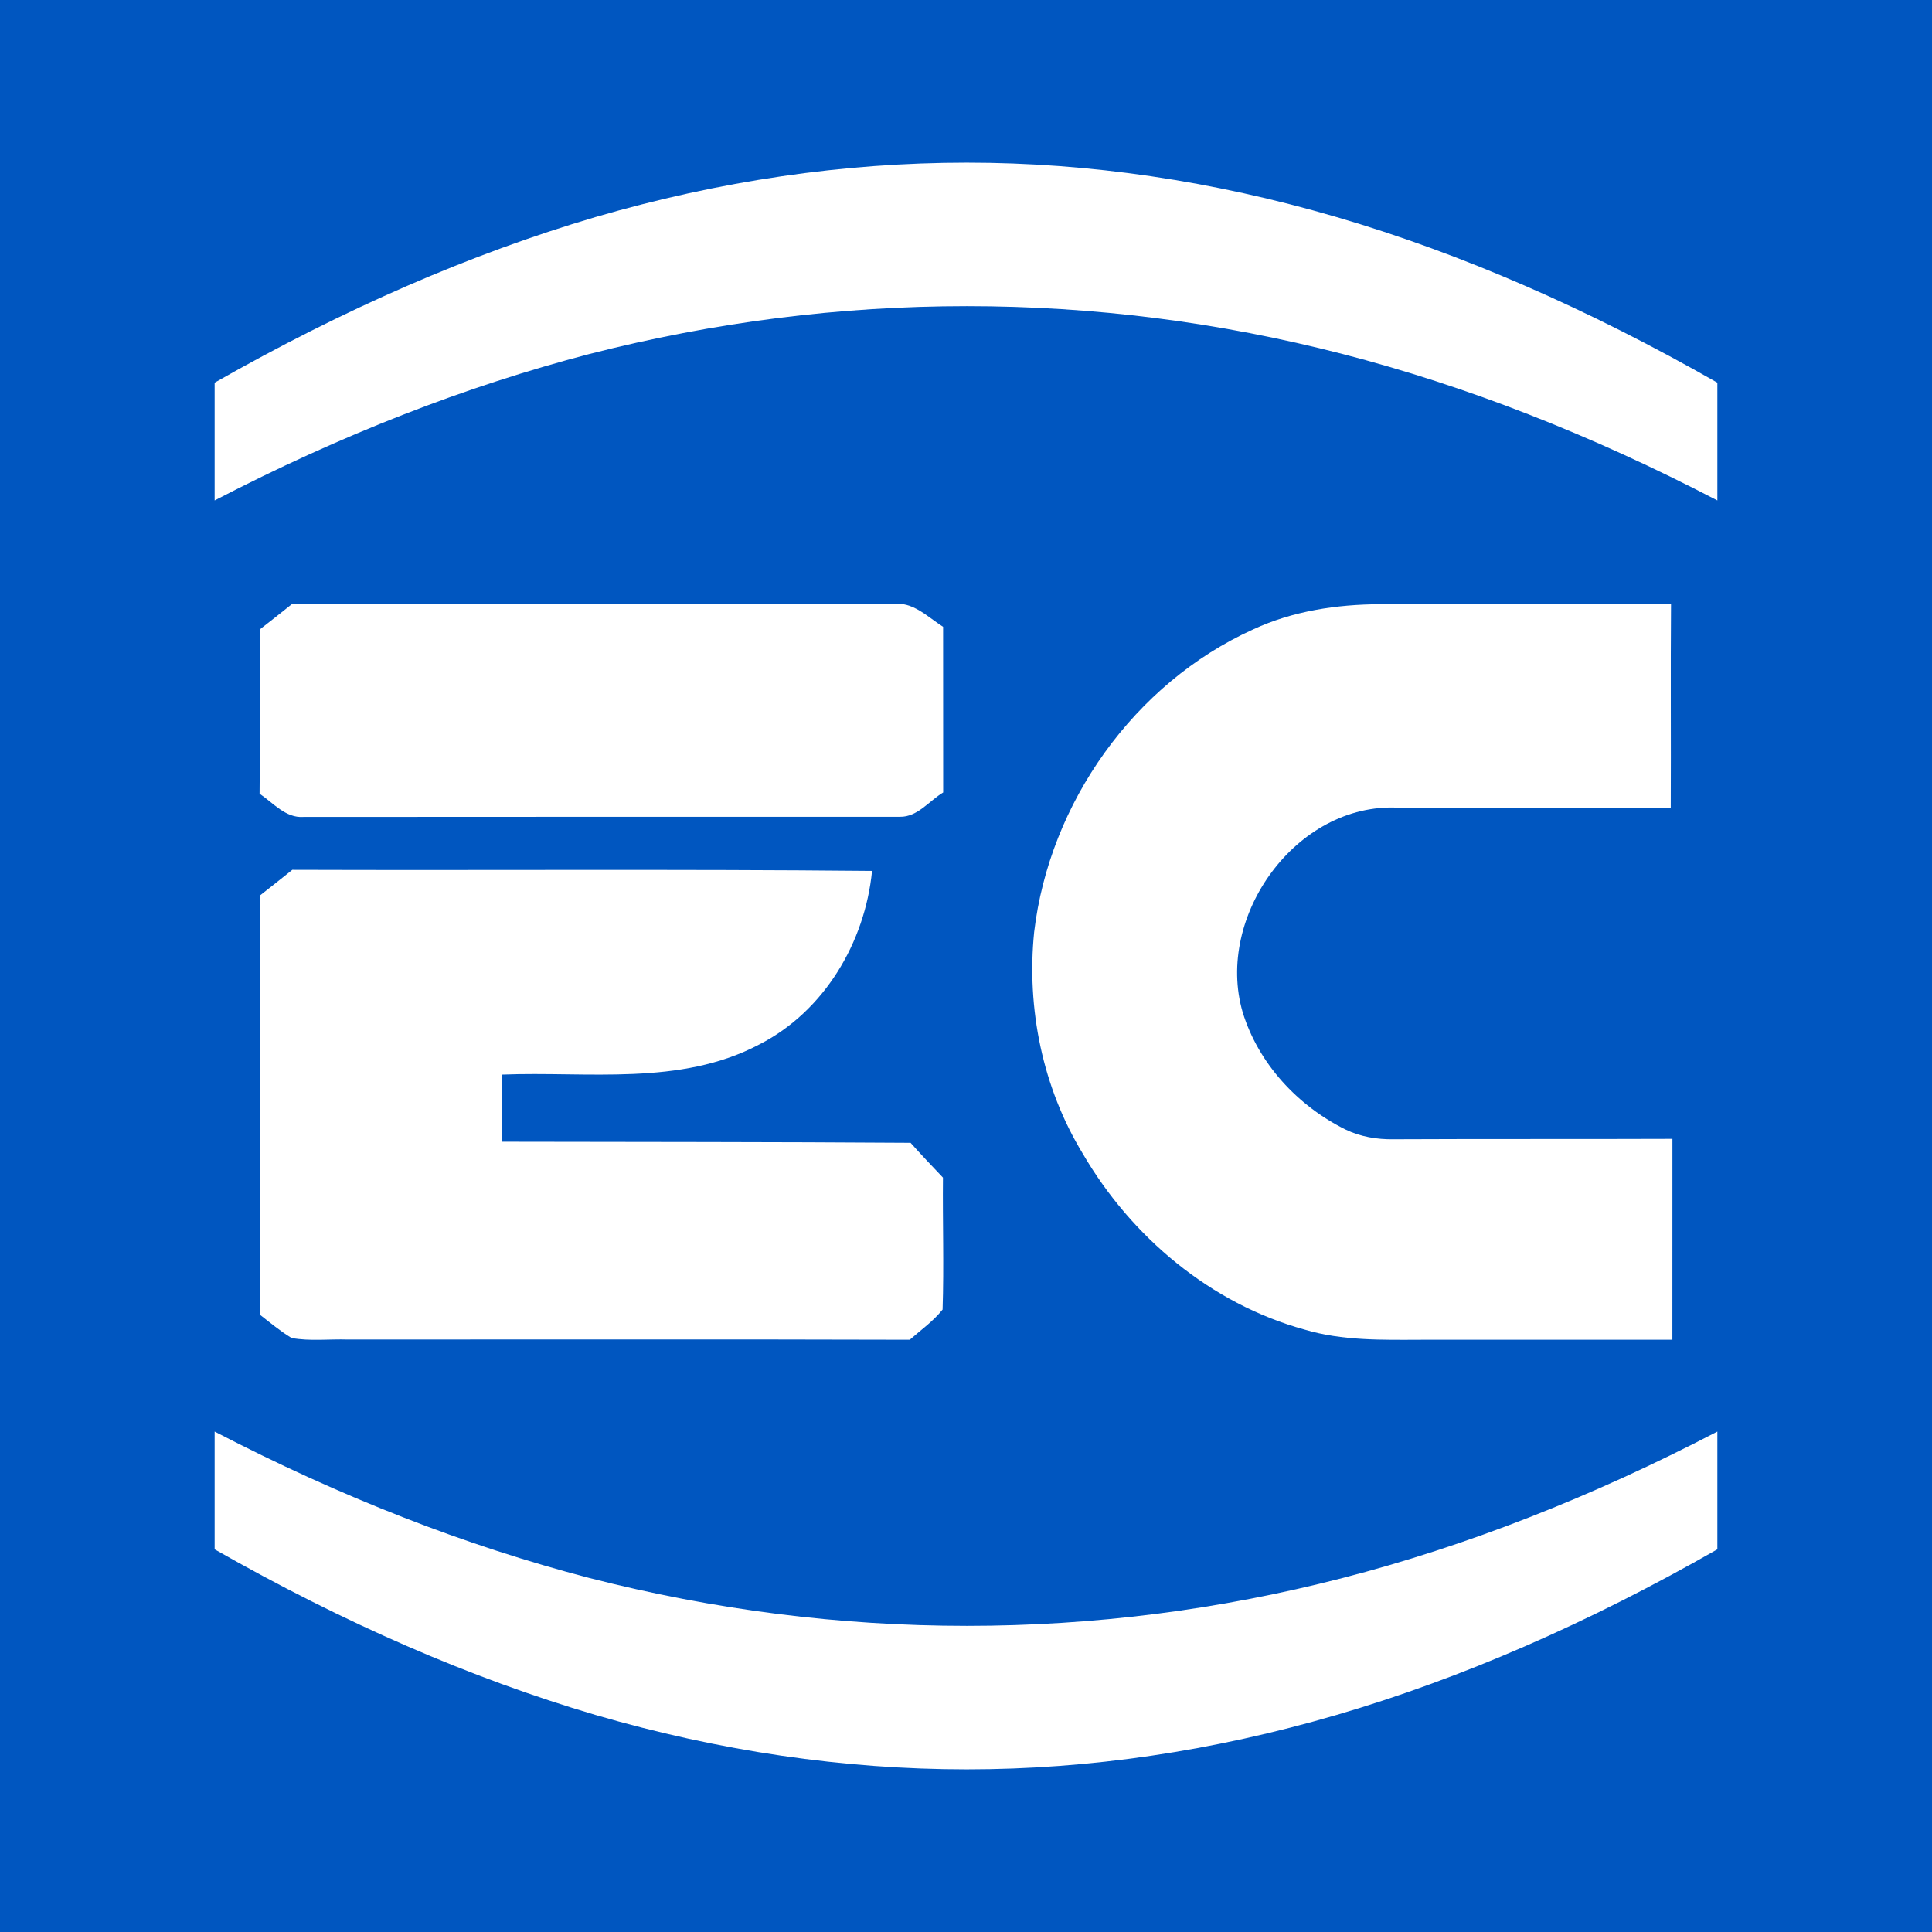
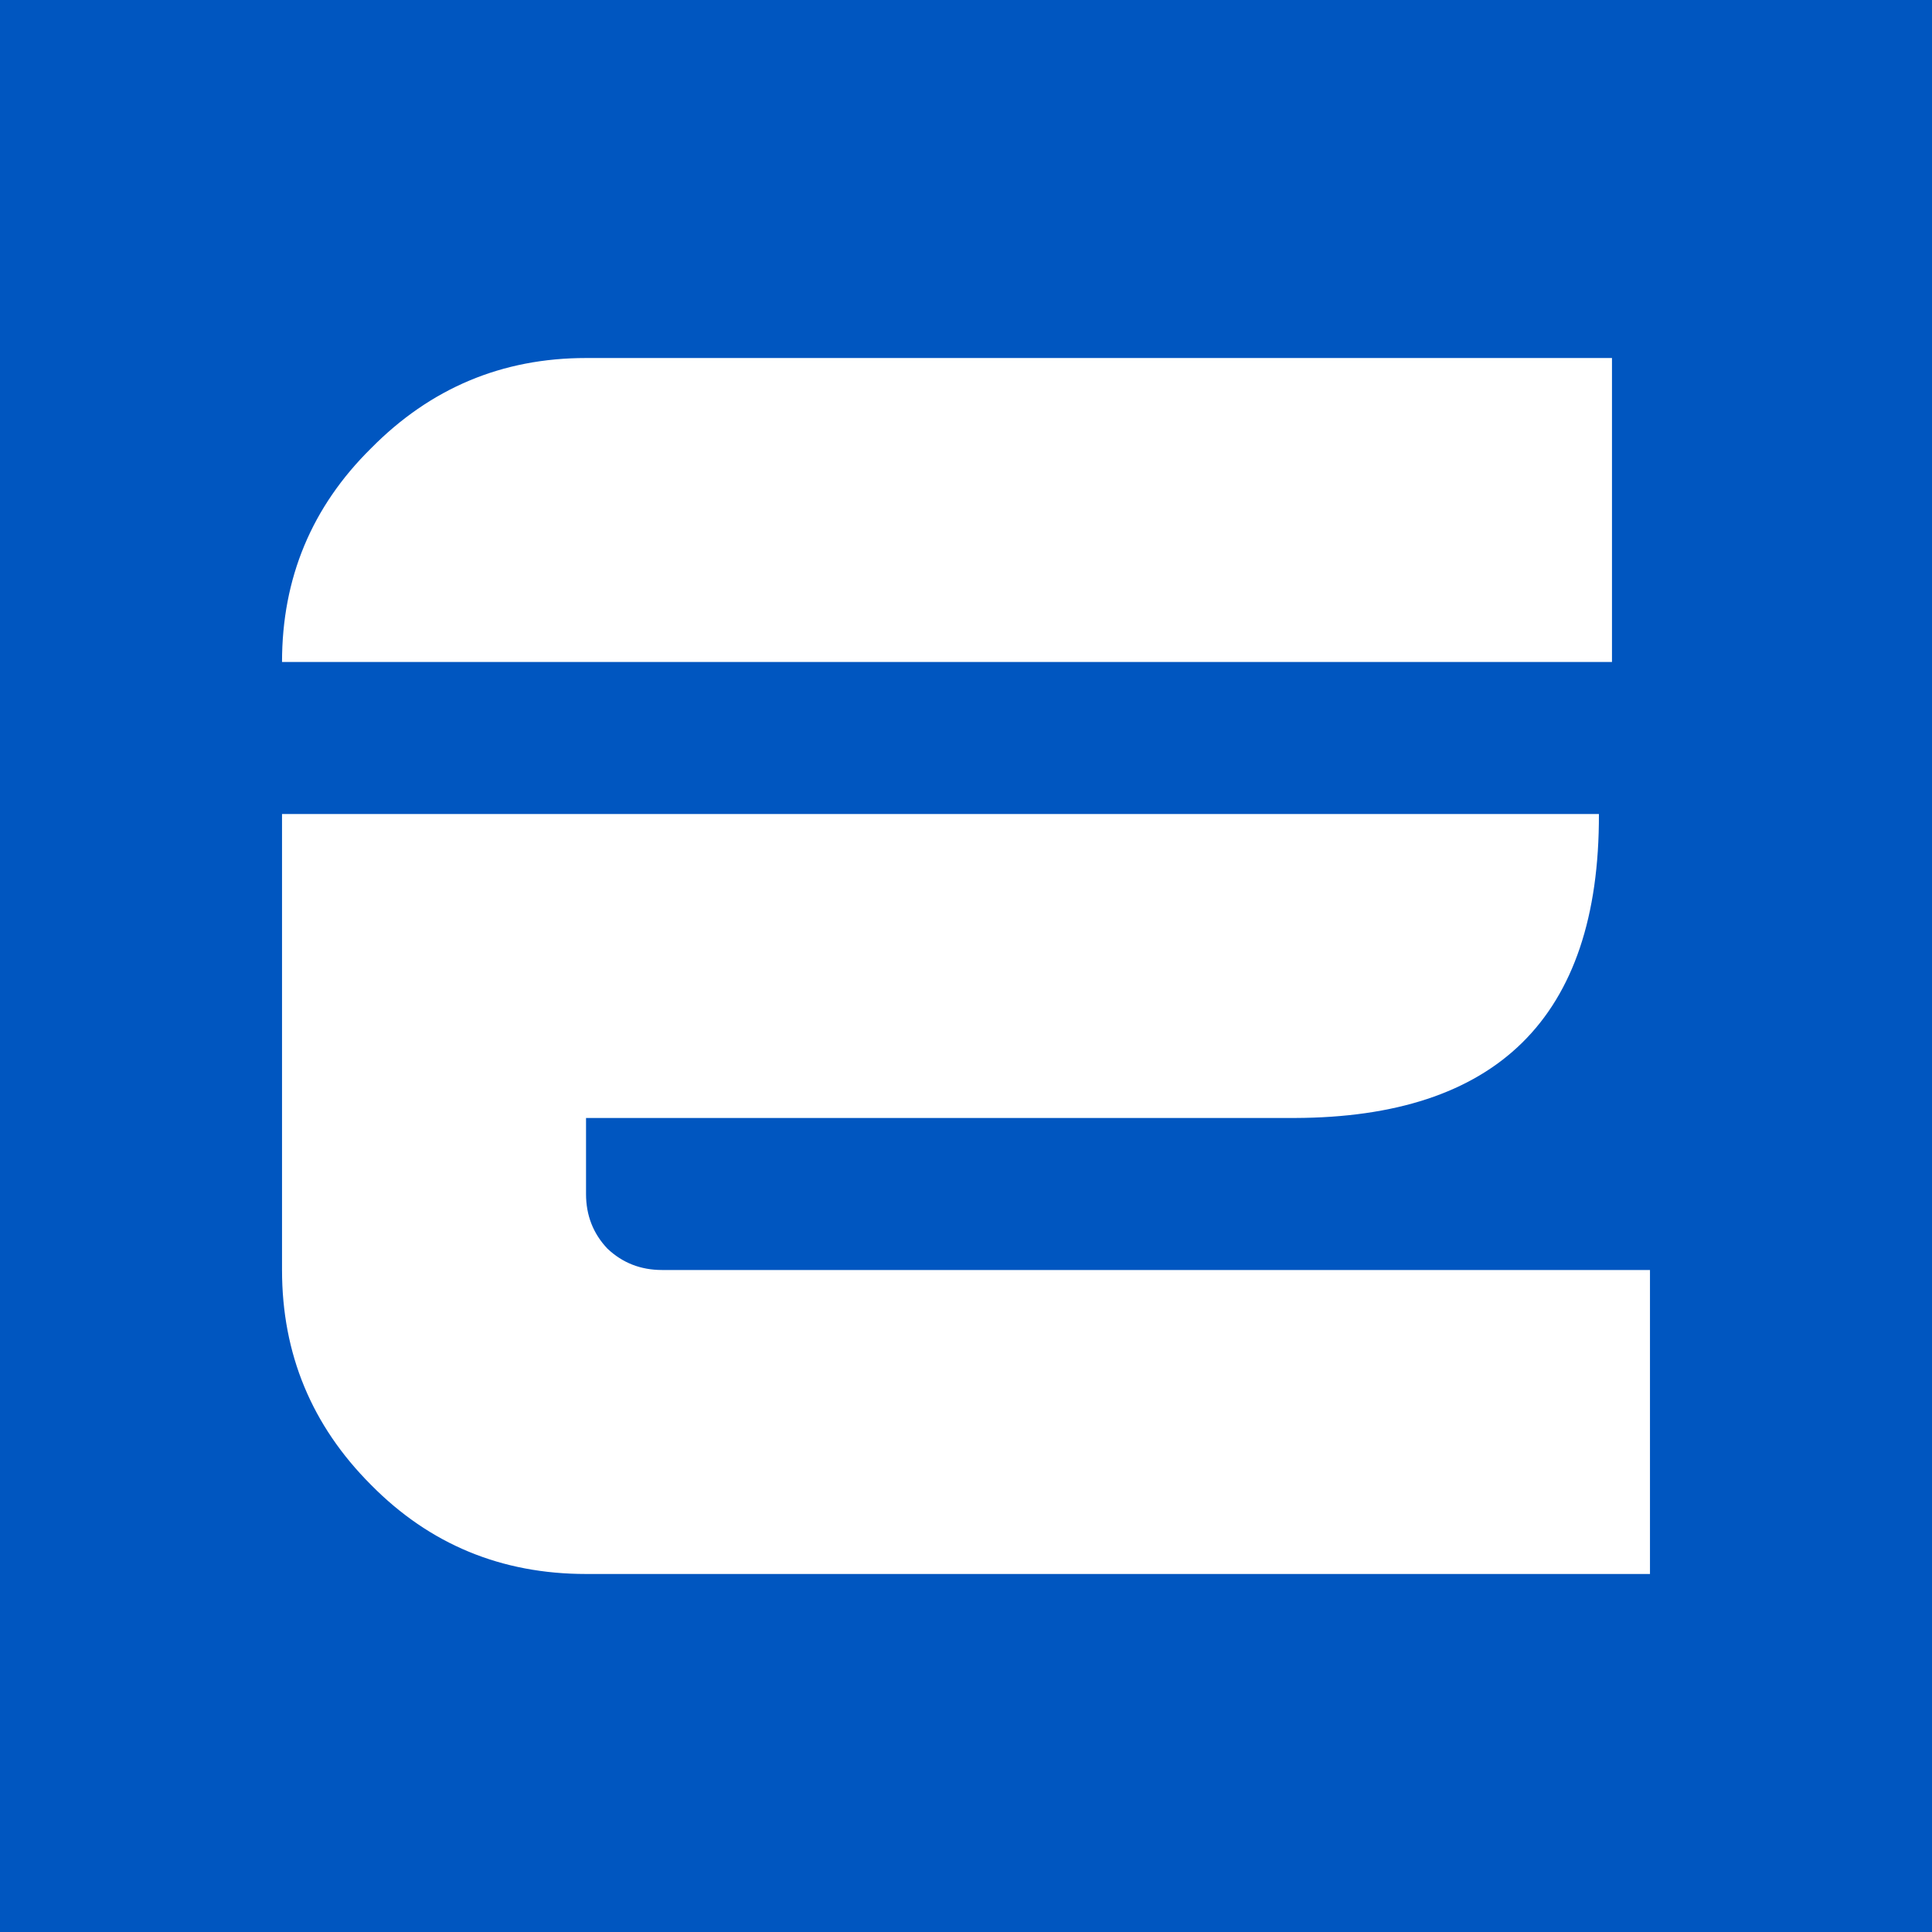
- <svg xmlns="http://www.w3.org/2000/svg" id="Layer_1" x="0" y="0" enable-background="new 0 0 4023.3 505.3" version="1.1" viewBox="0 0 1024 1024" xml:space="preserve" width="1024" height="1024">
+ <svg xmlns="http://www.w3.org/2000/svg" height="1024" width="1024" xml:space="preserve" viewBox="0 0 1024 1024" version="1.1" enable-background="new 0 0 4023.3 505.3" y="0" x="0" id="Layer_1">
  <defs id="defs38" />
-   <style type="text/css" id="style2">.st0{fill:#4d4d4d}.st1{fill:#0ac18e}.st2{fill:#fff}</style>
-   <style id="style865" type="text/css">.st0{fill:#4d4d4d}.st1{fill:#0ac18e}.st2{fill:#fff}</style>
-   <rect style="fill:#0056c0;fill-opacity:1;stroke:none;stroke-width:18.898;stroke-linecap:square;stroke-linejoin:round;paint-order:markers stroke fill" id="rect1062" width="1024" height="1024" x="0" y="0" />
-   <g id="g875">
-     <g style="fill:#ffffff;fill-opacity:1" transform="matrix(1.250803,0,0,1.250803,2147.736,-228.6579)" id="g1066">
-       <path fill="#0056c0" opacity="1" d="m -1593.404,438.795 c 84.829,0 169.657,0.062 254.485,-0.031 8.581,-1.261 14.856,5.444 21.469,9.658 0,23.375 0,46.782 0.031,70.188 -5.936,3.568 -10.857,10.427 -18.27,10.304 -84.275,0 -168.55,0 -252.825,0.062 -7.535,0.554 -12.826,-5.967 -18.577,-9.842 0.277,-23.222 0,-46.443 0.154,-69.665 4.552,-3.506 9.043,-7.074 13.533,-10.673" id="path952" style="fill:#ffffff;fill-opacity:1;stroke-width:3.076" />
-       <path fill="#0056c0" opacity="1" d="m -1606.999,562.316 c 4.614,-3.629 9.227,-7.228 13.779,-10.919 81.906,0.277 163.782,-0.338 245.658,0.461 -2.983,30.327 -20.3,59.546 -47.858,73.571 -33.464,17.655 -72.526,11.319 -108.819,12.733 v 28.451 c 57.67,0.123 115.34,0.061 173.009,0.461 4.46,4.983 9.073,9.873 13.718,14.733 -0.184,18.639 0.461,37.309 -0.154,55.917 -3.937,4.952 -9.197,8.643 -13.902,12.795 -79.384,-0.246 -158.8,-0.061 -238.184,-0.092 -7.905,-0.246 -15.994,0.769 -23.775,-0.646 -4.798,-2.891 -9.073,-6.49 -13.472,-9.904 0.031,-59.177 0.031,-118.385 0,-177.561" id="path974" style="fill:#ffffff;fill-opacity:1;stroke-width:3.076" />
-     </g>
-     <path style="fill:#ffffff;fill-opacity:1;stroke-width:2.397" id="path982" d="m 664.189,333.594 c 20.998,-9.756 44.273,-13.256 67.261,-13.351 51.416,-0.192 102.832,-0.288 154.225,-0.288 -0.288,36.099 0.024,72.198 -0.144,108.298 -48.18,-0.192 -96.36,-0.12 -144.541,-0.168 -53.933,-2.685 -97.127,57.624 -82.362,108.37 8.342,27.254 29.22,49.69 54.58,62.251 7.862,3.787 16.683,5.273 25.384,5.13 49.283,-0.24 98.542,-0.024 147.825,-0.216 -0.048,35.5 -0.024,70.976 -0.024,106.476 H 753.167 c -20.662,0.071 -41.732,0.575 -61.747,-5.393 -49.666,-13.687 -91.806,-49.091 -117.55,-93.292 -21.262,-34.949 -29.843,-76.849 -25.744,-117.43 8.102,-68.459 53.046,-131.836 116.064,-160.385" opacity="1" fill="#0056c0" />
-   </g>
-   <g style="font-style:normal;font-weight:normal;font-size:798.799px;line-height:1.25;font-family:sans-serif;letter-spacing:0px;word-spacing:0px;fill:#ffffff;fill-opacity:1;stroke:none;stroke-width:19.97" id="text842" transform="rotate(90,0.6245975,-0.6246025)" aria-label="(">
-     <path id="path847" style="fill:#ffffff;stroke-width:21.13" d="m 266.487,-910.236 q -52.265,100.432 -77.618,198.681 -25.353,98.249 -25.353,199.118 0,100.869 25.353,199.991 25.743,98.686 77.618,198.681 h -62.406 q -58.506,-102.616 -87.759,-201.738 -28.863,-99.122 -28.863,-196.934 0,-97.376 28.863,-196.061 28.863,-98.686 87.759,-201.738 z" />
-   </g>
-   <g aria-label="(" transform="matrix(0,-1,-1,0,-5e-6,1025.249)" id="g852" style="font-style:normal;font-weight:normal;font-size:798.799px;line-height:1.25;font-family:sans-serif;letter-spacing:0px;word-spacing:0px;fill:#ffffff;fill-opacity:1;stroke:none;stroke-width:19.97">
-     <path d="m 266.487,-910.236 q -52.265,100.432 -77.618,198.681 -25.353,98.249 -25.353,199.118 0,100.869 25.353,199.991 25.743,98.686 77.618,198.681 h -62.406 q -58.506,-102.616 -87.759,-201.738 -28.863,-99.122 -28.863,-196.934 0,-97.376 28.863,-196.061 28.863,-98.686 87.759,-201.738 z" style="fill:#ffffff;stroke-width:21.13" id="path850" />
-   </g>
+   <style id="style2" type="text/css">.st0{fill:#4d4d4d}.st1{fill:#0ac18e}.st2{fill:#fff}</style>
+   <style type="text/css" id="style865">.st0{fill:#4d4d4d}.st1{fill:#0ac18e}.st2{fill:#fff}</style>
+   <rect y="0" x="0" height="1024" width="1024" id="rect1062" style="fill:#0056c0;fill-opacity:1;stroke:none;stroke-width:18.898;stroke-linecap:square;stroke-linejoin:round;paint-order:markers stroke fill" />
+   <path id="path875" style="font-style:normal;font-variant:normal;font-weight:normal;font-stretch:normal;font-size:71.438px;line-height:1.25;font-family:'Future Earth';-inkscape-font-specification:'Future Earth';letter-spacing:0px;word-spacing:0px;fill:#ffffff;fill-opacity:1;stroke:none;stroke-width:16.112" d="m 310.609,189.758 c -44.476,0 -82.458,15.95 -113.927,47.838 -31.469,31.049 -47.204,68.804 -47.204,113.279 h 201.411 496.569 6.925 V 189.758 Z M 149.478,431.434 v 241.69 c 0,44.476 15.736,82.445 47.204,113.914 31.049,31.469 69.032,47.204 113.927,47.204 H 874.522 V 673.125 H 350.889 c -11.329,0 -20.982,-3.786 -28.954,-11.338 -7.552,-7.972 -11.325,-17.626 -11.325,-28.954 V 592.552 H 686.339 C 792.477,592.199 847.792,540.13 847.457,431.434 H 310.609 Z" />
</svg>
